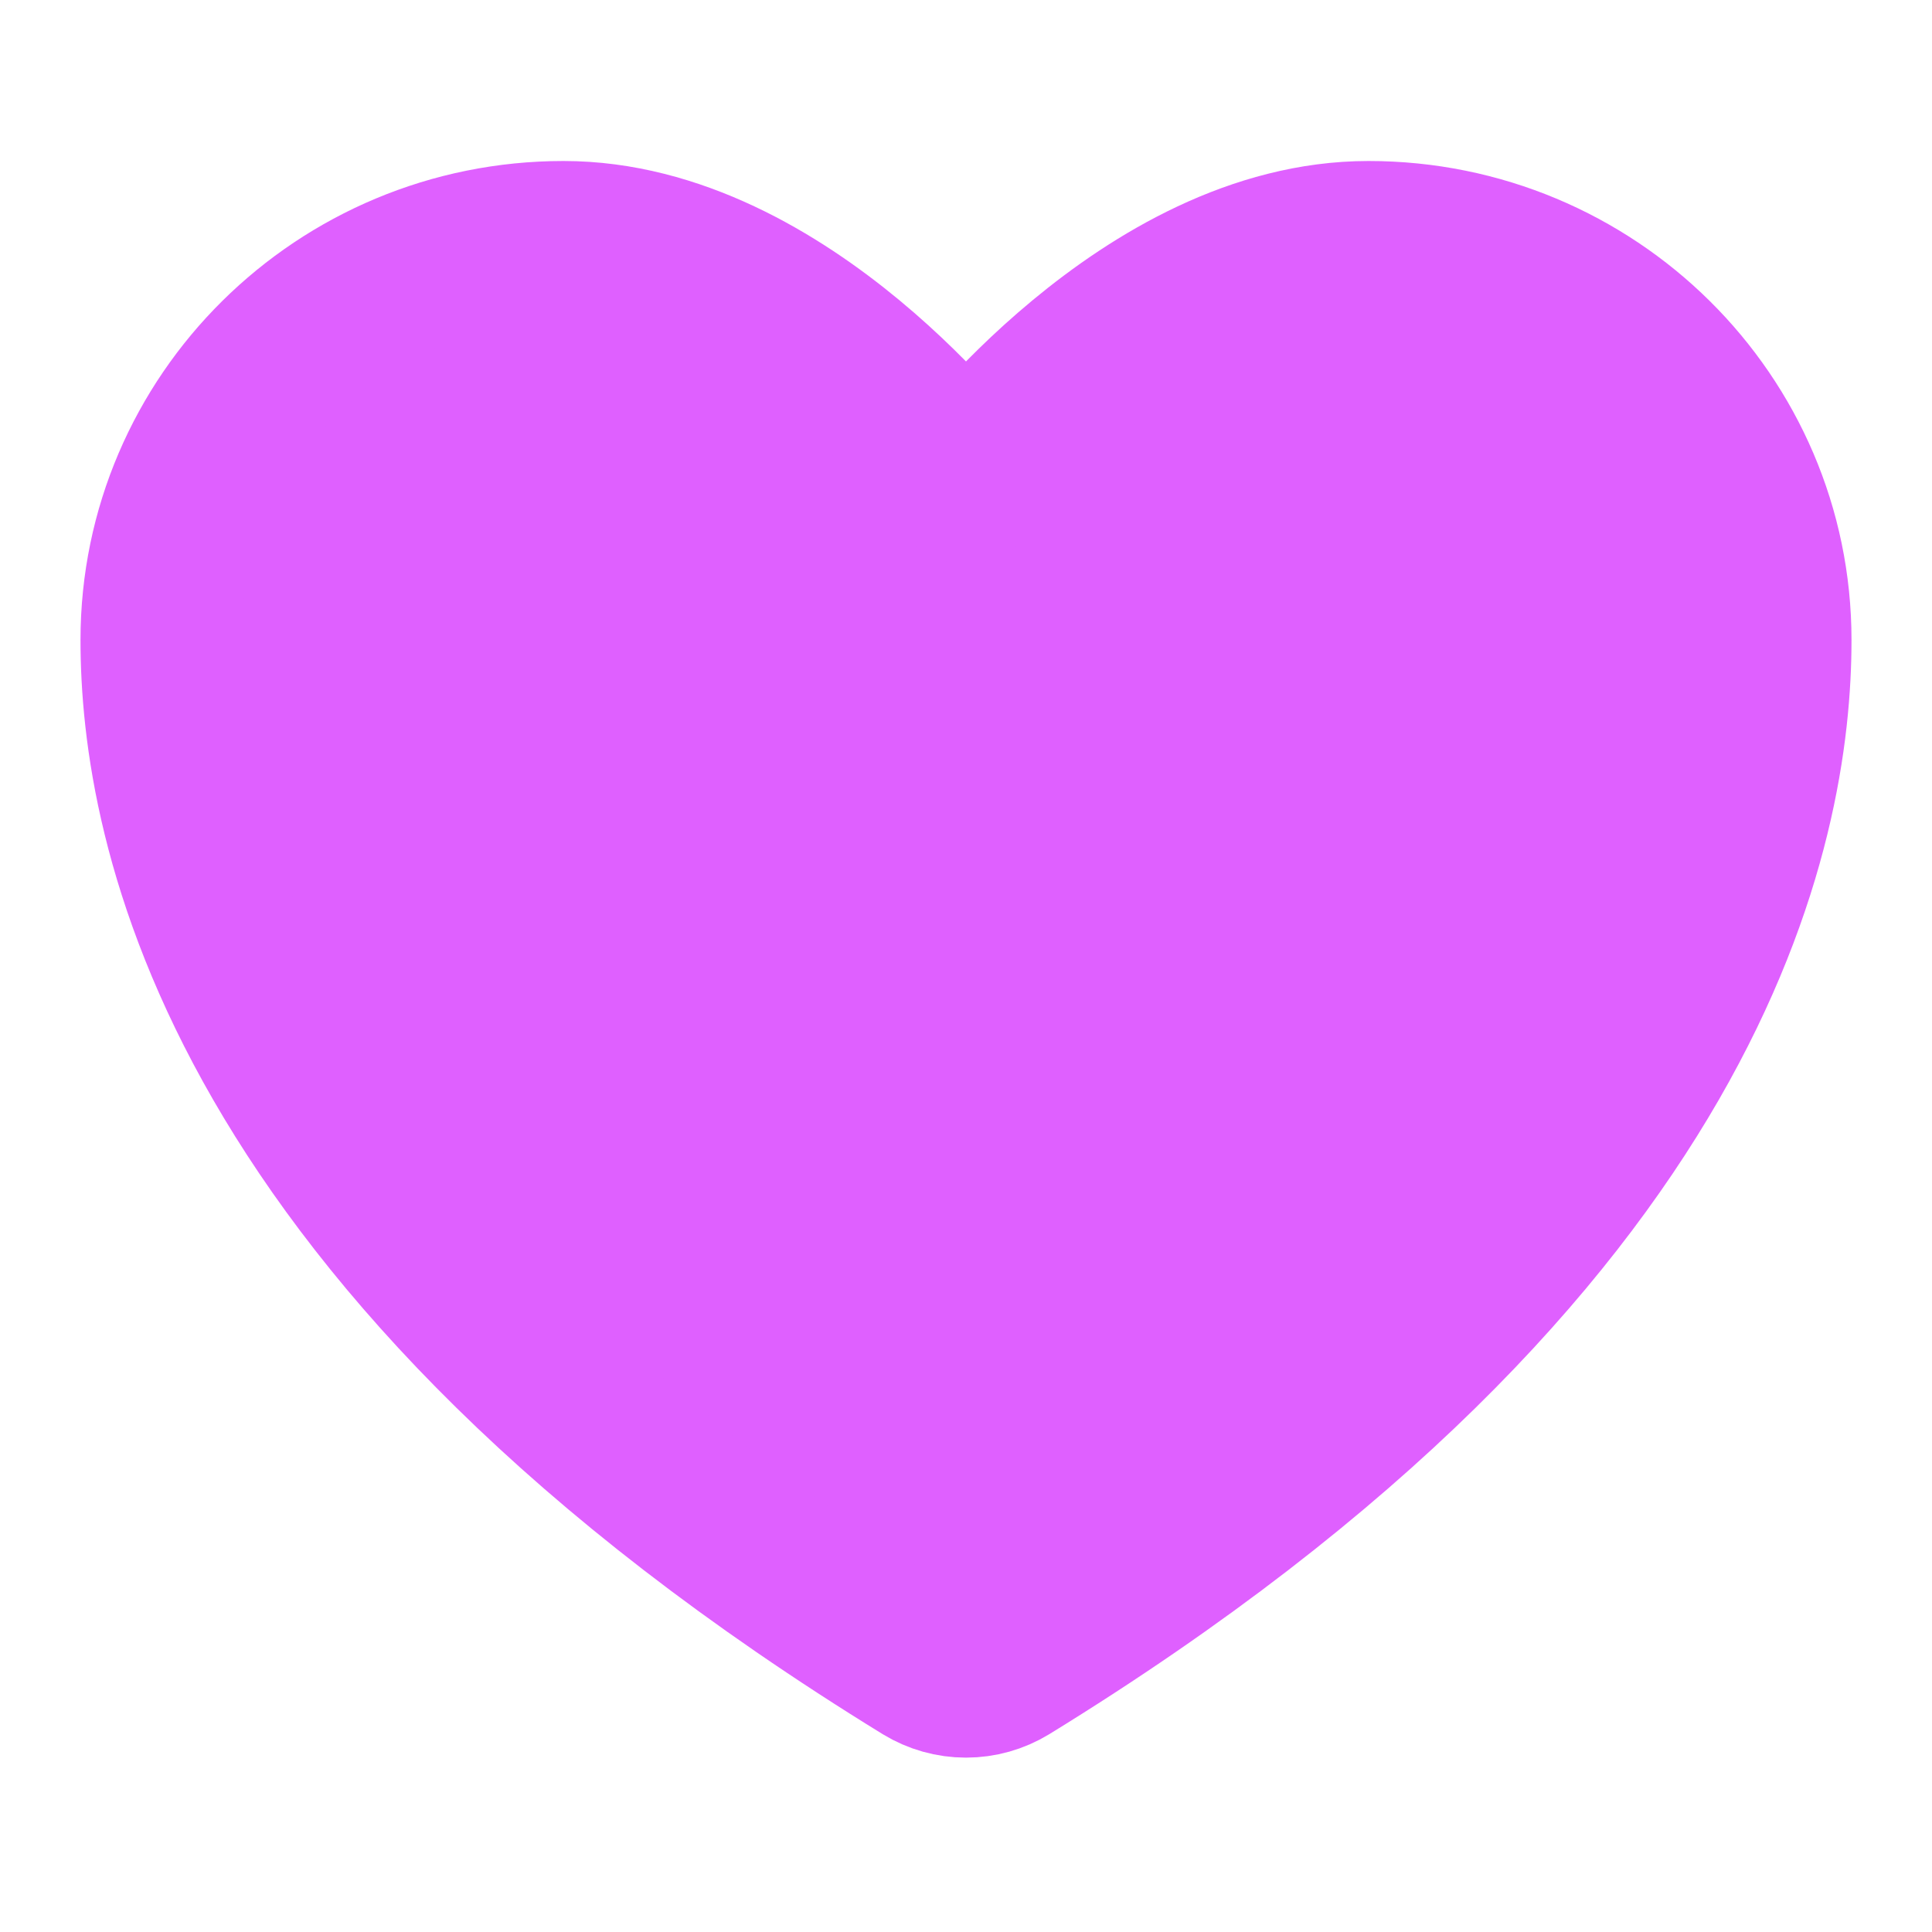
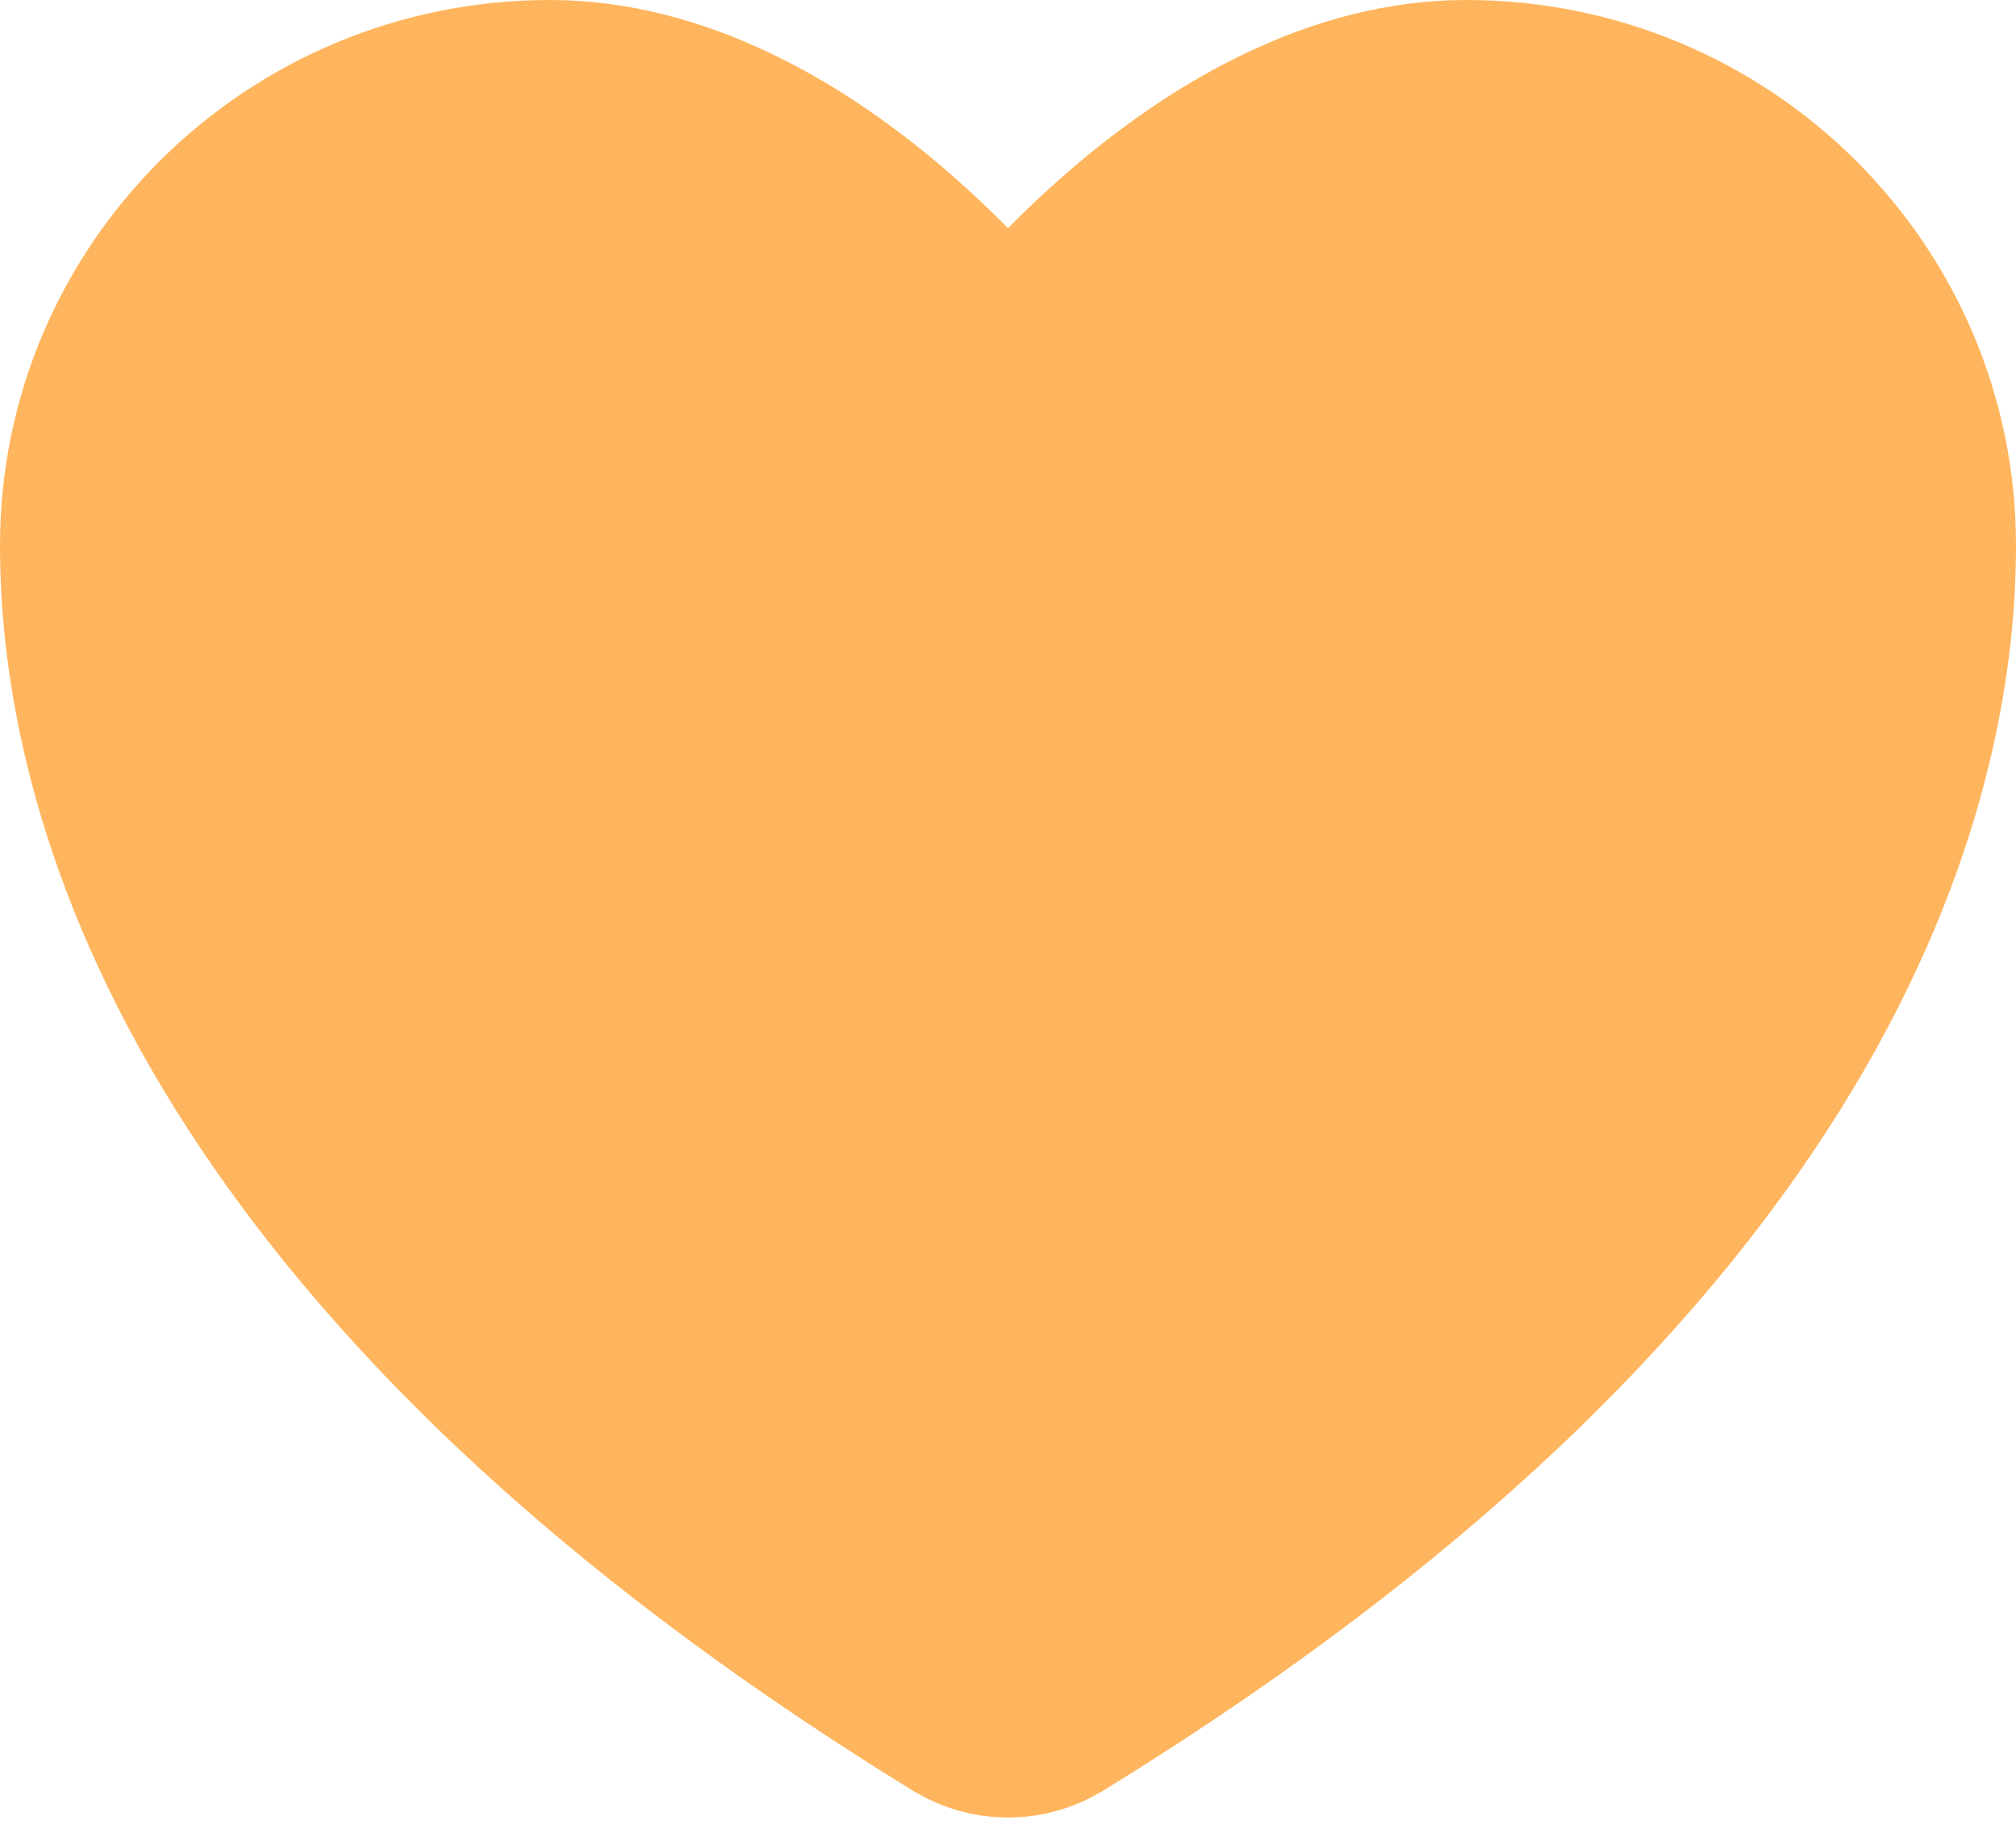
- <svg xmlns="http://www.w3.org/2000/svg" width="24" height="24" viewBox="0 0 24 24" fill="none">
-   <path d="M7 3C4.239 3 2 5.216 2 7.95C2 10.157 2.875 15.395 11.488 20.69C11.642 20.784 11.819 20.834 12 20.834C12.181 20.834 12.358 20.784 12.512 20.69C21.125 15.395 22 10.157 22 7.95C22 5.216 19.761 3 17 3C14.239 3 12 6 12 6C12 6 9.761 3 7 3Z" fill="#DF60FF" stroke="#DF60FF" stroke-width="2" stroke-linecap="round" stroke-linejoin="round" />
+ <svg xmlns="http://www.w3.org/2000/svg" width="22" height="20" viewBox="0 0 22 20" fill="none">
+   <path d="M6 1C3.239 1 1 3.216 1 5.95C1 8.157 1.875 13.395 10.488 18.69C10.642 18.784 10.819 18.834 11 18.834C11.181 18.834 11.358 18.784 11.512 18.69C20.125 13.395 21 8.157 21 5.95C21 3.216 18.761 1 16 1C13.239 1 11 4 11 4C11 4 8.761 1 6 1Z" fill="#FFB55D" stroke="#FFB55D" stroke-width="2" stroke-linecap="round" stroke-linejoin="round" />
</svg>
